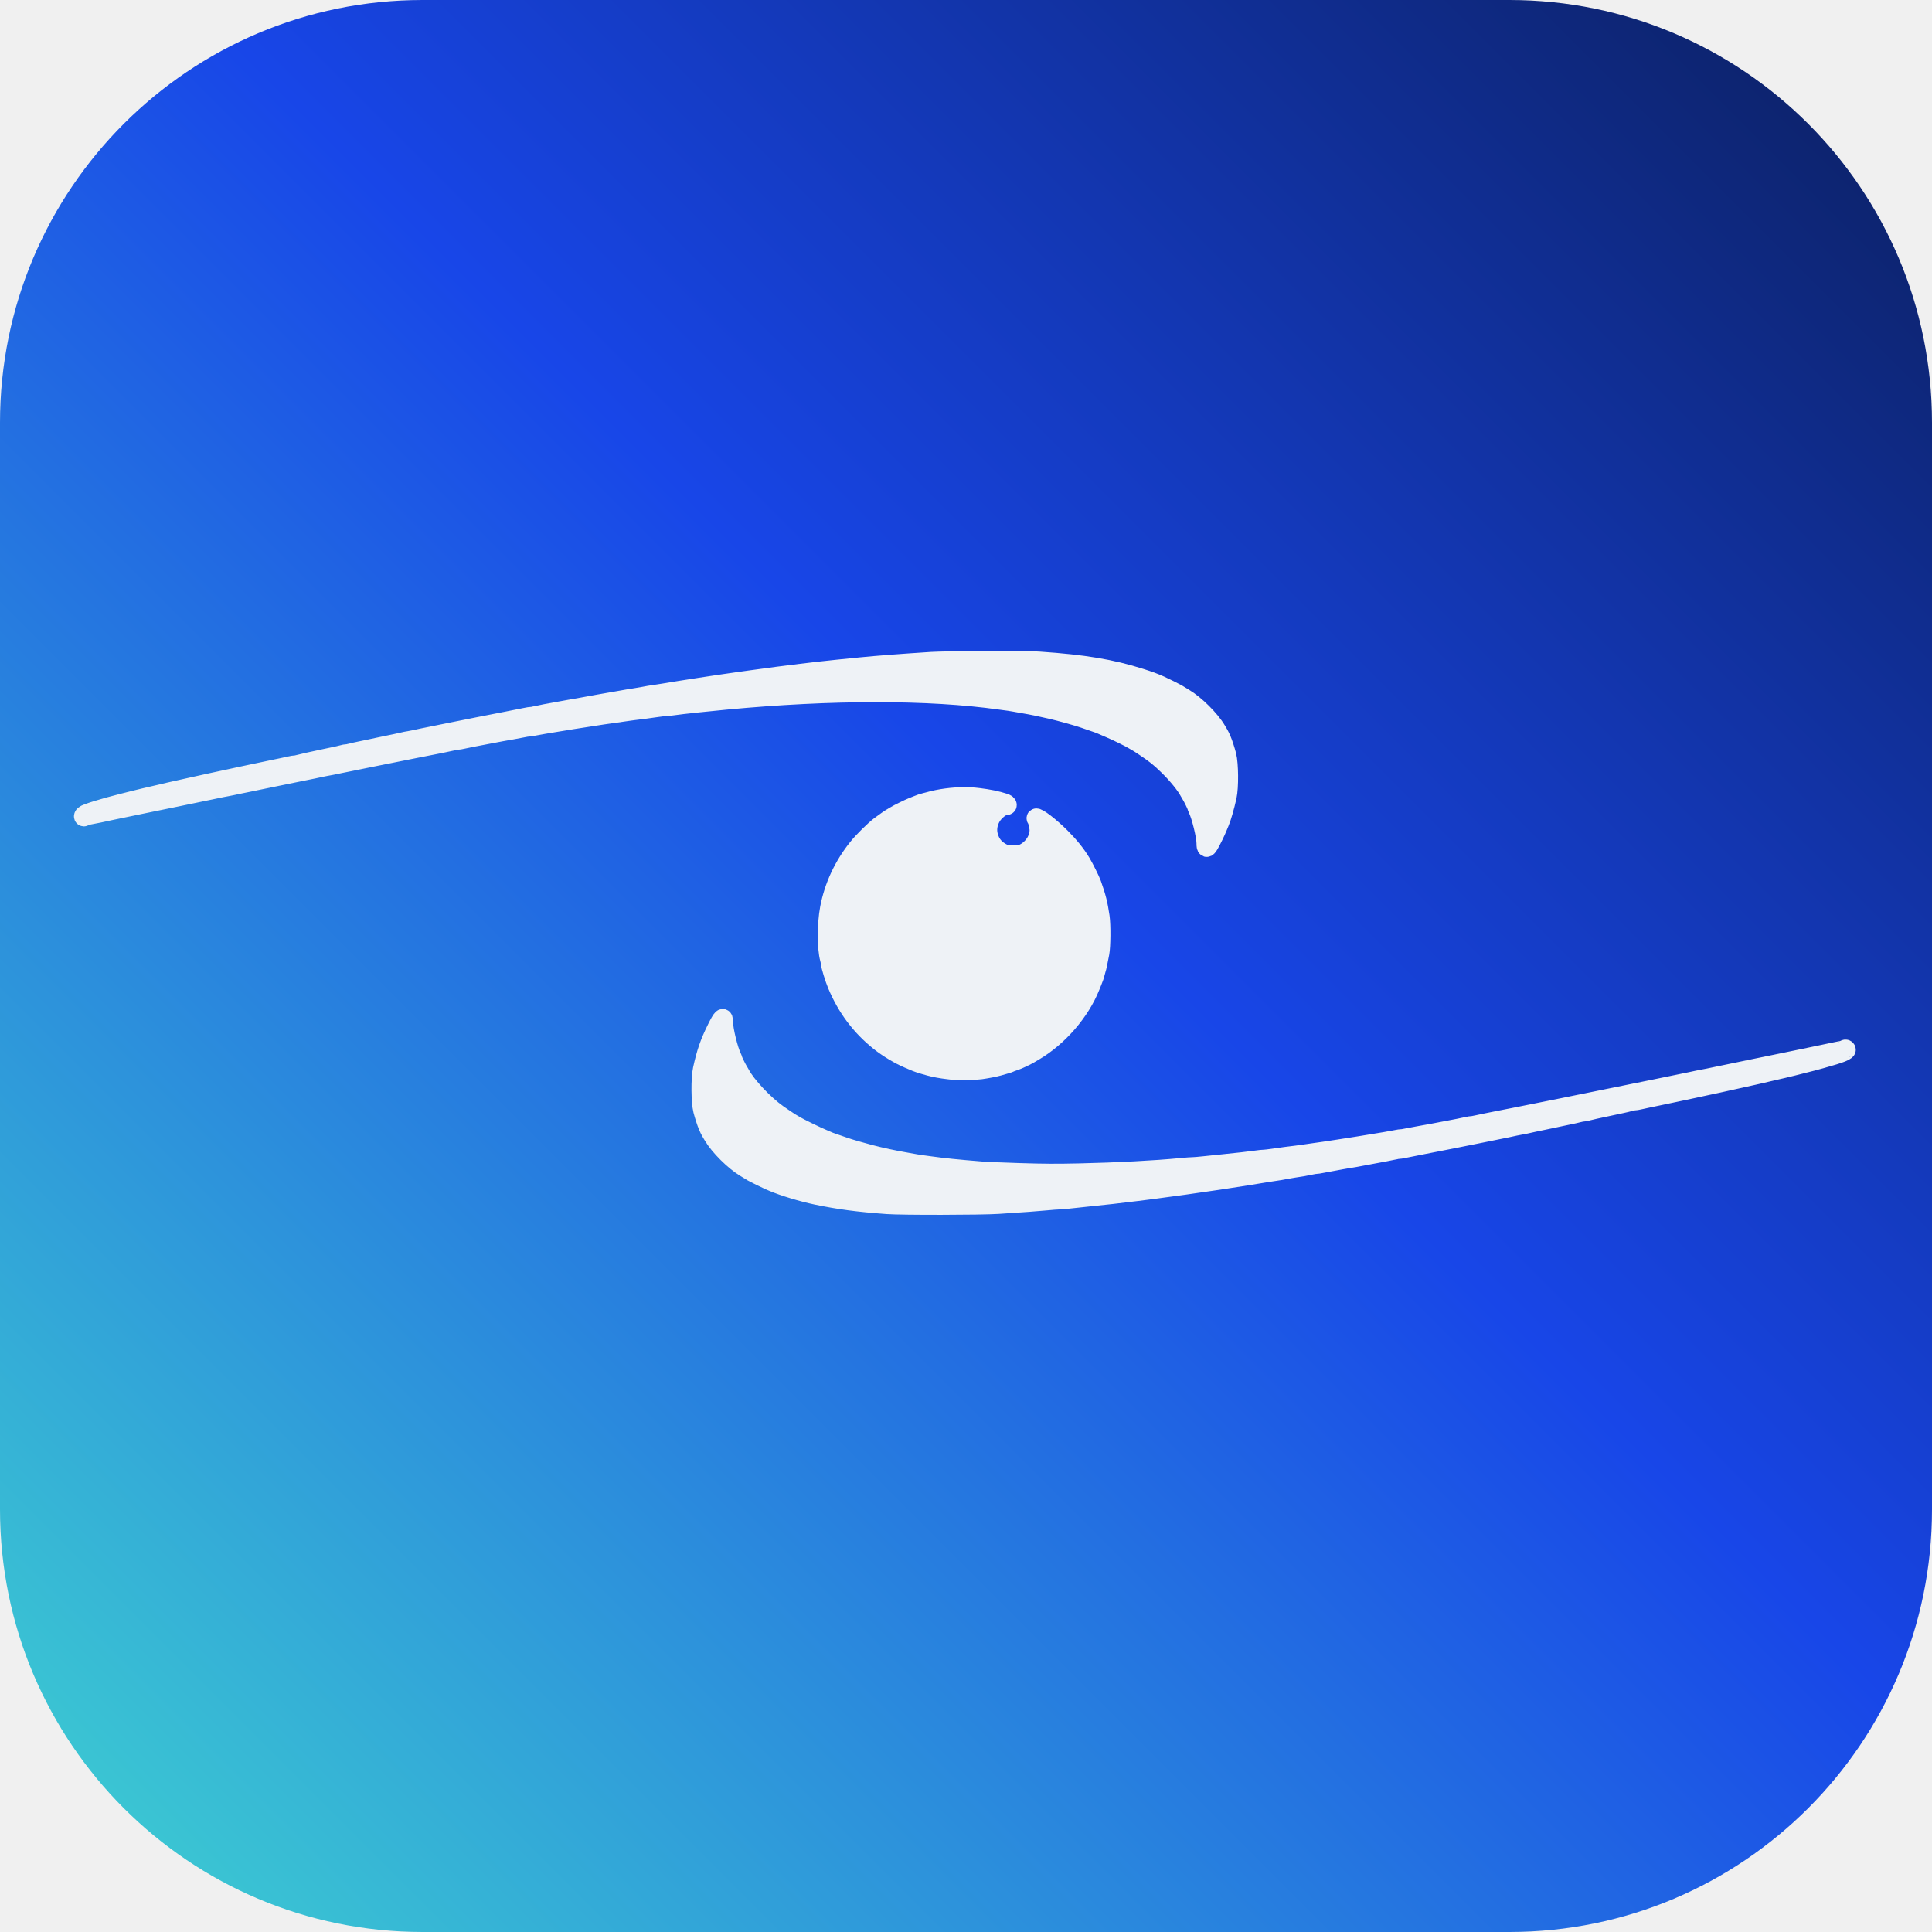
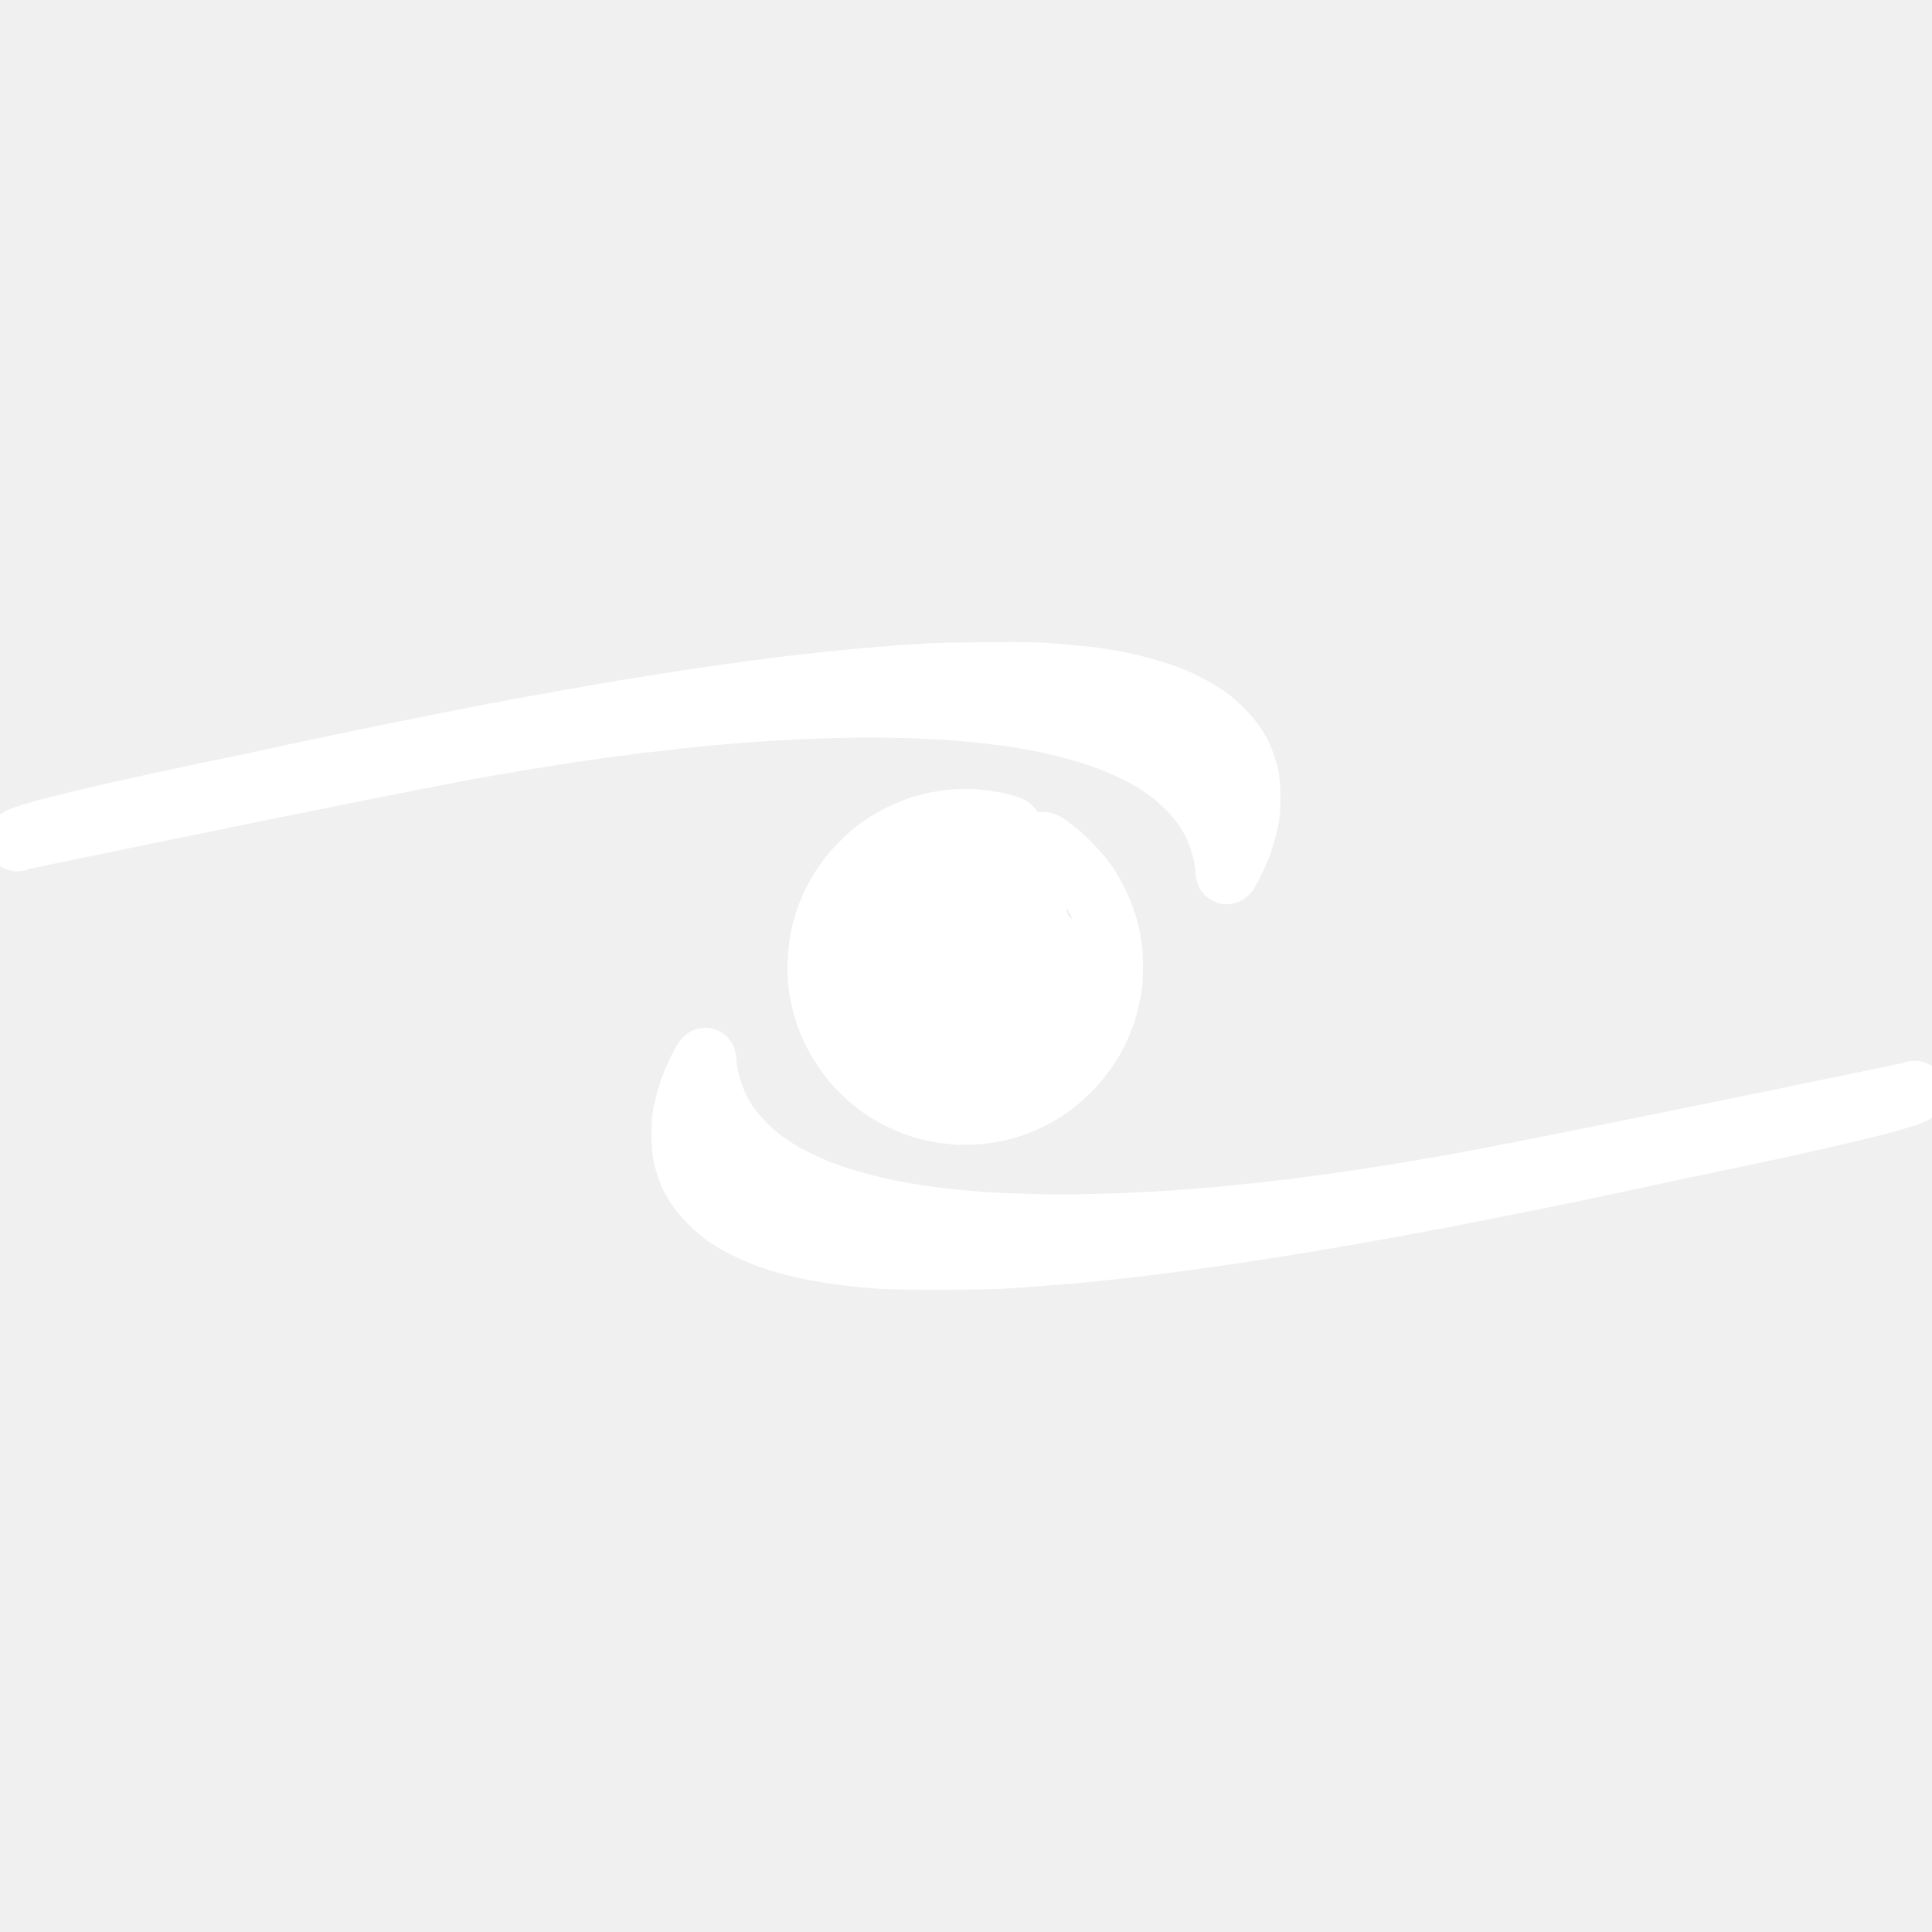
- <svg xmlns="http://www.w3.org/2000/svg" viewBox="0 0 64 64">
-   <defs>
-     <linearGradient id="g" x1="0" y1="1" x2="1" y2="0">
-       <stop offset="0" stop-color="#3FD6D0" />
-       <stop offset=".55" stop-color="#1846E8" />
-       <stop offset="1" stop-color="#0B1E5B" />
-     </linearGradient>
-   </defs>
-   <rect width="64" height="64" rx="14" fill="url(#g)" />
-   <g transform="translate(2,21) scale(0.0619) translate(-56,-380)" fill="#EEF2F6" stroke="#EEF2F6" stroke-width="10" stroke-linejoin="round">
+ <svg xmlns="http://www.w3.org/2000/svg" viewBox="60 60 960 960">
+   <style>g{fill:#fff;stroke:#fff}@media (prefers-color-scheme:light){g{fill:#04061A;stroke:#04061A}}</style>
+   <g stroke-width="30" stroke-linejoin="round">
    <g class="lid lid-top">
      <path d="M670.89,492.75C672.04,490.83 674.69,485.39 675.48,483.33C675.80,482.51 676.27,481.38 676.52,480.83C677.49,478.70 679.32,472.36 680.50,467.02C681.59,462.07 681.49,449.60 680.32,445.00C679.65,442.40 678.29,438.22 677.66,436.83C677.33,436.10 676.96,435.28 676.85,435.00C676.73,434.72 676.46,434.20 676.24,433.83C676.01,433.46 675.40,432.41 674.86,431.49C671.50,425.75 663.42,417.73 657.41,414.16C657.09,413.97 656.23,413.45 655.49,412.99C654.75,412.54 653.85,411.99 653.49,411.77C652.69,411.29 646.28,408.13 644.67,407.42C640.91,405.77 639.10,405.10 634.00,403.48C618.40,398.53 603.72,396.08 580.00,394.47C573.64,394.04 568.03,393.96 550.17,394.08C538.07,394.17 525.47,394.41 522.17,394.62C504.79,395.75 493.57,396.61 484.33,397.52C464.81,399.44 459.31,400.06 439.92,402.52C435.76,403.04 431.14,403.67 425.17,404.51C423.33,404.76 420.11,405.21 418.00,405.51C407.88,406.91 387.40,410.06 379.00,411.50C377.44,411.76 375.64,412.05 375.00,412.12C373.16,412.35 369.31,412.99 367.67,413.35C366.84,413.53 365.19,413.81 364.00,413.97C362.81,414.13 360.93,414.43 359.83,414.64C358.73,414.85 356.48,415.24 354.83,415.52C348.89,416.52 338.73,418.34 333.33,419.36C332.14,419.59 330.42,419.88 329.50,420.02C328.58,420.16 326.18,420.59 324.17,420.98C322.15,421.37 319.68,421.83 318.67,421.99C316.81,422.29 314.99,422.65 310.95,423.52C309.73,423.78 308.46,424.00 308.12,424.00C307.78,423.99 306.38,424.23 305.00,424.51C301.90,425.16 298.69,425.80 295.00,426.50C293.44,426.80 291.12,427.25 289.83,427.51C288.55,427.76 286.22,428.22 284.67,428.52C283.11,428.81 280.86,429.26 279.67,429.50C278.47,429.74 276.22,430.19 274.67,430.50C273.11,430.81 270.86,431.26 269.67,431.50C268.47,431.74 266.22,432.19 264.67,432.50C261.97,433.03 260.21,433.39 254.75,434.51C253.42,434.78 251.17,435.23 249.75,435.52C248.33,435.81 246.49,436.20 245.67,436.40C244.84,436.60 243.42,436.87 242.50,437.01C241.58,437.14 240.23,437.41 239.50,437.60C238.77,437.79 236.97,438.19 235.50,438.49C234.03,438.79 231.78,439.26 230.50,439.53C229.22,439.80 227.04,440.26 225.67,440.54C224.29,440.83 222.27,441.26 221.17,441.50C220.07,441.74 217.89,442.20 216.33,442.51C214.78,442.82 212.73,443.28 211.78,443.54C210.84,443.79 209.73,444.00 209.31,444.00C208.90,444.00 207.80,444.21 206.86,444.48C205.93,444.74 203.97,445.20 202.50,445.49C201.03,445.79 198.93,446.24 197.83,446.48C195.74,446.95 193.00,447.54 188.50,448.49C187.03,448.80 185.07,449.27 184.14,449.53C183.20,449.79 182.10,450.00 181.69,450.00C181.28,450.00 180.02,450.22 178.89,450.48C177.76,450.74 175.71,451.19 174.33,451.47C172.96,451.75 170.75,452.21 169.42,452.49C168.09,452.77 165.91,453.23 164.58,453.51C163.25,453.79 161.19,454.22 160.00,454.47C158.81,454.73 156.63,455.18 155.17,455.49C153.70,455.80 151.60,456.25 150.50,456.49C149.40,456.74 147.30,457.19 145.83,457.50C144.37,457.81 142.27,458.26 141.17,458.50C140.07,458.74 137.97,459.19 136.50,459.50C135.03,459.81 133.01,460.26 132.00,460.50C130.99,460.74 128.97,461.19 127.50,461.49C126.03,461.80 124.01,462.25 123.00,462.49C121.99,462.74 119.97,463.19 118.50,463.49C117.03,463.80 115.01,464.25 114.00,464.50C112.99,464.75 111.15,465.19 109.92,465.47C101.84,467.32 99.01,467.99 96.92,468.52C92.75,469.57 90.75,470.07 88.83,470.55C78.95,473.03 69.80,475.87 68.75,476.80C67.94,477.51 68.24,478.42 69.07,477.76C69.31,477.57 70.48,477.23 71.67,477.00C76.01,476.18 78.20,475.74 79.67,475.39C80.49,475.20 82.29,474.81 83.67,474.53C87.50,473.75 92.79,472.66 98.33,471.50C100.65,471.02 102.23,470.69 108.00,469.51C109.19,469.27 111.37,468.82 112.83,468.52C114.30,468.22 116.55,467.76 117.83,467.50C121.19,466.81 126.50,465.72 132.33,464.50C133.71,464.21 135.96,463.75 137.33,463.47C138.71,463.19 140.81,462.75 142.00,462.49C143.19,462.24 144.62,461.97 145.17,461.90C145.72,461.82 146.84,461.60 147.67,461.40C148.49,461.20 150.29,460.82 151.67,460.55C153.04,460.27 155.29,459.82 156.67,459.54C158.04,459.25 160.22,458.81 161.50,458.54C165.20,457.79 168.99,457.00 171.33,456.52C172.53,456.27 174.70,455.82 176.17,455.53C177.63,455.23 179.92,454.76 181.25,454.49C183.55,454.01 185.39,453.64 191.25,452.47C192.67,452.19 194.51,451.80 195.33,451.60C196.16,451.40 197.28,451.18 197.83,451.10C198.38,451.03 199.81,450.76 201.00,450.51C202.19,450.25 204.33,449.81 205.75,449.53C207.17,449.24 209.46,448.79 210.84,448.51C213.16,448.04 214.34,447.81 220.50,446.54C223.04,446.02 226.27,445.38 230.67,444.50C232.22,444.19 234.47,443.74 235.67,443.50C236.86,443.26 239.11,442.81 240.67,442.50C242.22,442.19 244.47,441.74 245.67,441.50C246.86,441.26 249.11,440.81 250.67,440.52C257.43,439.22 262.82,438.13 265.67,437.48C266.86,437.22 268.13,437.00 268.50,437.00C268.87,437.00 270.14,436.78 271.33,436.51C272.53,436.24 274.62,435.80 276.00,435.54C280.96,434.58 284.05,433.99 286.67,433.50C288.13,433.22 290.50,432.78 291.92,432.51C293.34,432.25 295.93,431.79 297.67,431.49C299.41,431.19 301.83,430.74 303.05,430.48C304.27,430.21 305.62,430.00 306.05,430.00C306.48,430.01 307.88,429.79 309.17,429.53C310.45,429.26 313.00,428.80 314.83,428.50C316.67,428.20 319.37,427.76 320.83,427.51C326.90,426.48 330.69,425.88 346.17,423.50C347.82,423.25 350.97,422.80 353.17,422.51C355.37,422.21 357.99,421.83 359.00,421.67C360.01,421.50 361.66,421.27 362.67,421.17C365.13,420.91 371.43,420.07 375.40,419.48C377.18,419.22 379.13,419.00 379.73,419.00C380.34,419.01 382.41,418.78 384.33,418.51C388.92,417.86 400.25,416.65 412.17,415.52C468.48,410.19 521.09,410.19 558.83,415.51C560.67,415.76 562.84,416.06 563.67,416.16C564.49,416.26 565.84,416.48 566.67,416.65C567.49,416.82 569.67,417.20 571.50,417.51C575.63,418.19 580.37,419.15 586.33,420.54C591.44,421.72 601.07,424.41 604.00,425.48C605.53,426.04 606.98,426.54 609.91,427.52C611.24,427.96 612.59,428.46 612.91,428.64C613.24,428.81 615.32,429.70 617.53,430.63C621.49,432.28 628.52,435.75 630.50,437.01C631.05,437.37 631.80,437.81 632.17,437.99C632.93,438.38 633.36,438.65 636.15,440.52C642.06,444.47 644.14,446.14 648.78,450.65C653.58,455.31 658.21,461.03 660.00,464.50C660.19,464.87 660.63,465.62 660.98,466.17C661.80,467.43 664.00,471.93 664.00,472.32C664.00,472.48 664.21,473.04 664.47,473.56C666.33,477.25 669.00,488.16 669.00,492.04C669.00,494.88 669.50,495.07 670.89,492.75Z" />
    </g>
    <g class="lid lid-bot">
      <path d="M557.83,685.38C571.81,684.47 578.80,683.96 583.67,683.49C586.51,683.21 589.50,682.99 590.32,683.00C591.13,683.00 593.68,682.78 595.98,682.51C598.28,682.25 602.57,681.79 605.50,681.49C614.21,680.63 623.22,679.61 632.17,678.48C634.37,678.20 637.97,677.75 640.17,677.47C648.30,676.44 666.48,673.90 675.83,672.47C688.36,670.57 695.88,669.38 701.00,668.50C702.56,668.24 704.36,667.95 705.00,667.88C706.84,667.65 710.69,667.01 712.33,666.65C713.16,666.47 714.81,666.19 716.00,666.02C719.29,665.57 722.61,664.99 724.90,664.47C726.04,664.21 727.37,664.00 727.85,664.00C728.34,664.00 729.73,663.78 730.95,663.52C732.17,663.26 734.67,662.79 736.50,662.49C738.33,662.18 740.51,661.78 741.33,661.60C742.16,661.42 743.73,661.14 744.83,660.99C745.93,660.83 747.73,660.54 748.83,660.33C754.56,659.23 755.74,659.01 758.50,658.51C762.97,657.71 766.57,657.02 769.05,656.48C770.27,656.22 771.54,656.00 771.88,656.00C772.22,656.01 773.62,655.77 775.00,655.49C778.10,654.84 781.31,654.20 785.00,653.50C786.56,653.20 788.88,652.75 790.17,652.49C791.45,652.24 793.77,651.78 795.33,651.48C796.89,651.19 799.14,650.74 800.33,650.50C801.52,650.26 803.77,649.81 805.33,649.50C806.89,649.19 809.14,648.74 810.33,648.50C811.52,648.26 813.77,647.81 815.33,647.50C818.03,646.97 819.79,646.61 825.25,645.49C826.58,645.22 828.83,644.77 830.25,644.48C831.67,644.19 833.51,643.80 834.33,643.60C835.16,643.40 836.58,643.13 837.50,642.99C838.42,642.86 839.77,642.59 840.50,642.40C841.23,642.21 843.03,641.81 844.50,641.51C845.97,641.21 848.22,640.74 849.50,640.47C850.78,640.20 852.96,639.74 854.33,639.46C855.71,639.17 857.73,638.74 858.83,638.50C859.93,638.26 862.11,637.80 863.67,637.49C865.23,637.18 867.27,636.72 868.22,636.46C869.16,636.21 870.27,636.00 870.69,636.00C871.10,636.00 872.20,635.79 873.14,635.53C874.07,635.27 875.88,634.84 877.17,634.57C878.45,634.29 880.70,633.82 882.17,633.50C883.63,633.19 885.73,632.74 886.83,632.50C887.93,632.26 890.03,631.81 891.50,631.50C892.97,631.20 894.93,630.73 895.86,630.47C896.80,630.21 897.90,630.00 898.31,630.00C898.72,630.00 899.98,629.78 901.11,629.52C902.24,629.26 904.29,628.81 905.67,628.53C907.04,628.25 909.29,627.78 910.67,627.49C912.04,627.20 914.22,626.74 915.50,626.47C916.78,626.20 918.81,625.78 920.00,625.53C921.19,625.27 923.37,624.82 924.83,624.51C926.30,624.20 928.40,623.75 929.50,623.51C930.60,623.26 932.70,622.81 934.17,622.50C935.63,622.19 937.73,621.74 938.83,621.50C939.93,621.26 942.03,620.81 943.50,620.50C944.97,620.19 946.99,619.74 948.00,619.50C949.01,619.26 951.03,618.81 952.50,618.51C953.97,618.20 955.99,617.75 957.00,617.51C958.01,617.26 960.03,616.81 961.50,616.51C962.97,616.20 964.99,615.75 966.00,615.50C967.01,615.25 968.81,614.82 970.00,614.55C976.58,613.05 980.81,612.06 983.17,611.46C984.27,611.18 986.07,610.72 987.17,610.45C993.47,608.87 994.27,608.66 998.42,607.51C1009.02,604.57 1012.61,603.14 1011.69,602.22C1011.48,602.01 1011.21,602.02 1010.93,602.24C1010.69,602.43 1009.90,602.68 1009.17,602.80C1008.43,602.93 1006.78,603.26 1005.50,603.54C1002.81,604.12 999.90,604.74 996.33,605.47C992.00,606.35 986.80,607.43 981.67,608.50C979.35,608.98 977.77,609.31 972.00,610.49C969.92,610.91 967.42,611.43 962.25,612.48C958.03,613.35 952.79,614.43 947.67,615.50C946.29,615.79 944.04,616.25 942.67,616.53C941.29,616.81 939.19,617.25 938.00,617.51C936.81,617.76 935.38,618.03 934.83,618.10C934.28,618.18 933.16,618.40 932.33,618.60C931.51,618.80 929.63,619.20 928.17,619.49C922.08,620.72 913.28,622.52 908.67,623.49C907.48,623.74 905.23,624.19 903.67,624.50C902.11,624.80 899.86,625.26 898.67,625.51C895.95,626.08 891.92,626.90 888.67,627.55C887.29,627.82 885.19,628.24 884.00,628.49C881.92,628.91 879.91,629.32 874.17,630.49C872.70,630.79 870.38,631.26 869.00,631.53C865.87,632.16 862.51,632.84 859.50,633.46C858.22,633.72 855.89,634.19 854.33,634.50C852.77,634.81 850.52,635.26 849.33,635.50C846.49,636.07 842.83,636.80 839.33,637.50C837.77,637.81 835.52,638.26 834.33,638.50C833.14,638.74 830.89,639.19 829.33,639.48C827.77,639.78 825.38,640.25 824.00,640.53C822.62,640.80 820.38,641.25 819.00,641.53C817.62,641.80 815.52,642.25 814.33,642.52C813.14,642.78 811.87,643.00 811.50,643.00C811.13,643.00 809.86,643.22 808.67,643.49C807.48,643.76 805.38,644.20 804.00,644.46C791.98,646.78 786.50,647.80 782.33,648.51C780.59,648.81 778.17,649.26 776.95,649.52C775.73,649.79 774.38,650.00 773.95,650.00C773.52,649.99 772.12,650.21 770.83,650.47C769.55,650.74 767.00,651.20 765.17,651.50C763.33,651.80 760.63,652.24 759.17,652.49C753.93,653.38 749.58,654.07 740.33,655.50C732.58,656.69 730.67,656.97 726.83,657.49C724.63,657.78 722.01,658.16 721.00,658.33C719.99,658.50 718.34,658.73 717.33,658.83C714.87,659.09 708.57,659.93 704.60,660.52C702.82,660.78 700.87,661.00 700.27,661.00C699.66,660.99 697.59,661.21 695.67,661.49C691.87,662.02 686.19,662.66 677.83,663.50C674.90,663.79 670.48,664.25 668.00,664.52C665.52,664.79 662.90,665.01 662.17,665.00C661.43,664.99 658.51,665.21 655.67,665.49C641.74,666.83 621.38,667.90 601.50,668.34C588.85,668.62 582.72,668.59 569.67,668.19C560.77,667.91 551.55,667.53 549.17,667.34C536.09,666.29 528.31,665.50 521.17,664.49C519.33,664.24 517.16,663.94 516.33,663.84C515.51,663.74 514.16,663.52 513.33,663.35C512.51,663.18 510.33,662.80 508.50,662.49C503.16,661.61 495.09,659.89 489.50,658.43C484.58,657.15 477.97,655.23 476.00,654.52C474.47,653.96 473.02,653.46 470.09,652.48C468.76,652.04 467.41,651.54 467.09,651.37C466.76,651.20 465.30,650.58 463.83,649.98C460.83,648.76 451.03,643.98 449.50,642.99C448.95,642.64 448.20,642.19 447.83,642.01C447.47,641.82 446.88,641.48 446.52,641.25C445.02,640.28 441.70,638.04 440.00,636.84C432.62,631.65 423.06,621.45 420.00,615.50C419.81,615.13 419.37,614.38 419.02,613.83C418.20,612.57 416.00,608.07 416.00,607.68C416.00,607.52 415.79,606.96 415.53,606.44C413.66,602.73 411.00,591.83 411.00,587.93C411.00,584.26 410.12,584.98 407.07,591.16C403.26,598.87 401.50,603.95 399.50,612.98C398.41,617.93 398.51,630.40 399.68,635.00C400.35,637.60 401.71,641.78 402.34,643.17C402.67,643.90 403.04,644.73 403.15,645.00C403.27,645.27 403.54,645.80 403.76,646.17C403.99,646.54 404.60,647.59 405.14,648.51C408.50,654.25 416.58,662.27 422.59,665.84C422.91,666.03 423.77,666.55 424.51,667.01C425.25,667.46 426.15,668.01 426.51,668.23C427.35,668.73 433.85,671.93 435.17,672.49C435.72,672.72 436.69,673.14 437.33,673.41C442.89,675.81 453.12,678.90 460.67,680.47C472.99,683.02 482.65,684.30 498.50,685.47C506.33,686.05 548.56,685.98 557.83,685.38Z" />
    </g>
    <g class="look">
      <g class="pupil">
        <path fill-rule="evenodd" d="M548.50,613.33C551.89,612.86 556.02,612.06 558.17,611.45C562.41,610.26 563.54,609.91 564.09,609.63C564.41,609.46 565.39,609.09 566.25,608.80C567.12,608.51 568.43,608.00 569.17,607.66C571.70,606.51 573.50,605.63 574.00,605.32C574.27,605.15 575.70,604.31 577.17,603.45C590.14,595.84 601.90,582.27 607.32,568.67C607.72,567.66 608.24,566.38 608.47,565.83C609.17,564.19 609.72,562.57 610.00,561.33C610.14,560.69 610.41,559.72 610.59,559.17C610.90,558.26 611.12,557.20 612.36,550.83C613.06,547.22 613.15,535.75 612.51,531.37C611.50,524.46 610.62,520.97 608.10,513.83C607.38,511.79 604.07,505.13 602.39,502.33C599.67,497.82 596.26,493.57 591.51,488.79C586.00,483.25 578.85,477.71 578.12,478.44C578.00,478.55 578.06,478.84 578.26,479.08C578.78,479.71 579.67,483.40 579.67,484.95C579.67,490.12 576.12,495.26 571.01,497.51C568.88,498.45 562.77,498.42 560.83,497.47C556.39,495.29 554.01,492.53 552.80,488.17C551.86,484.76 552.43,481.04 554.39,477.77C556.15,474.84 559.81,472.00 561.82,472.00C562.88,472.00 563.12,471.55 562.41,470.91C561.62,470.22 555.56,468.63 551.25,468.00C545.61,467.17 543.87,467.02 539.56,467.01C533.54,467.00 526.39,467.96 521.00,469.51C520.18,469.75 519.12,470.02 518.67,470.10C517.79,470.27 516.16,470.83 514.50,471.52C513.95,471.75 512.82,472.20 512.00,472.52C510.14,473.24 504.18,476.17 502.83,477.03C502.28,477.37 501.61,477.76 501.35,477.89C500.58,478.26 496.71,480.94 494.50,482.63C491.36,485.04 485.48,490.86 482.67,494.35C474.97,503.92 469.77,515.08 467.54,526.83C465.95,535.25 465.94,548.23 467.52,553.86C467.79,554.80 468.00,555.87 468.00,556.24C468.00,557.47 470.16,564.49 471.57,567.83C476.81,580.25 484.20,590.08 494.47,598.28C498.79,601.73 505.21,605.57 509.83,607.48C510.38,607.70 511.36,608.12 512.00,608.40C514.77,609.62 516.06,610.06 521.17,611.48C523.89,612.24 527.62,612.92 531.17,613.31C533.00,613.51 534.88,613.74 535.33,613.82C536.74,614.05 545.68,613.73 548.50,613.33Z M592.24,516.33C589.30,514.02 589.23,509.18 592.10,507.17C593.02,506.52 594.98,506.52 595.90,507.17C598.20,508.78 598.74,512.55 597.01,514.93C595.42,517.13 593.84,517.59 592.24,516.33Z" />
      </g>
    </g>
  </g>
</svg>
